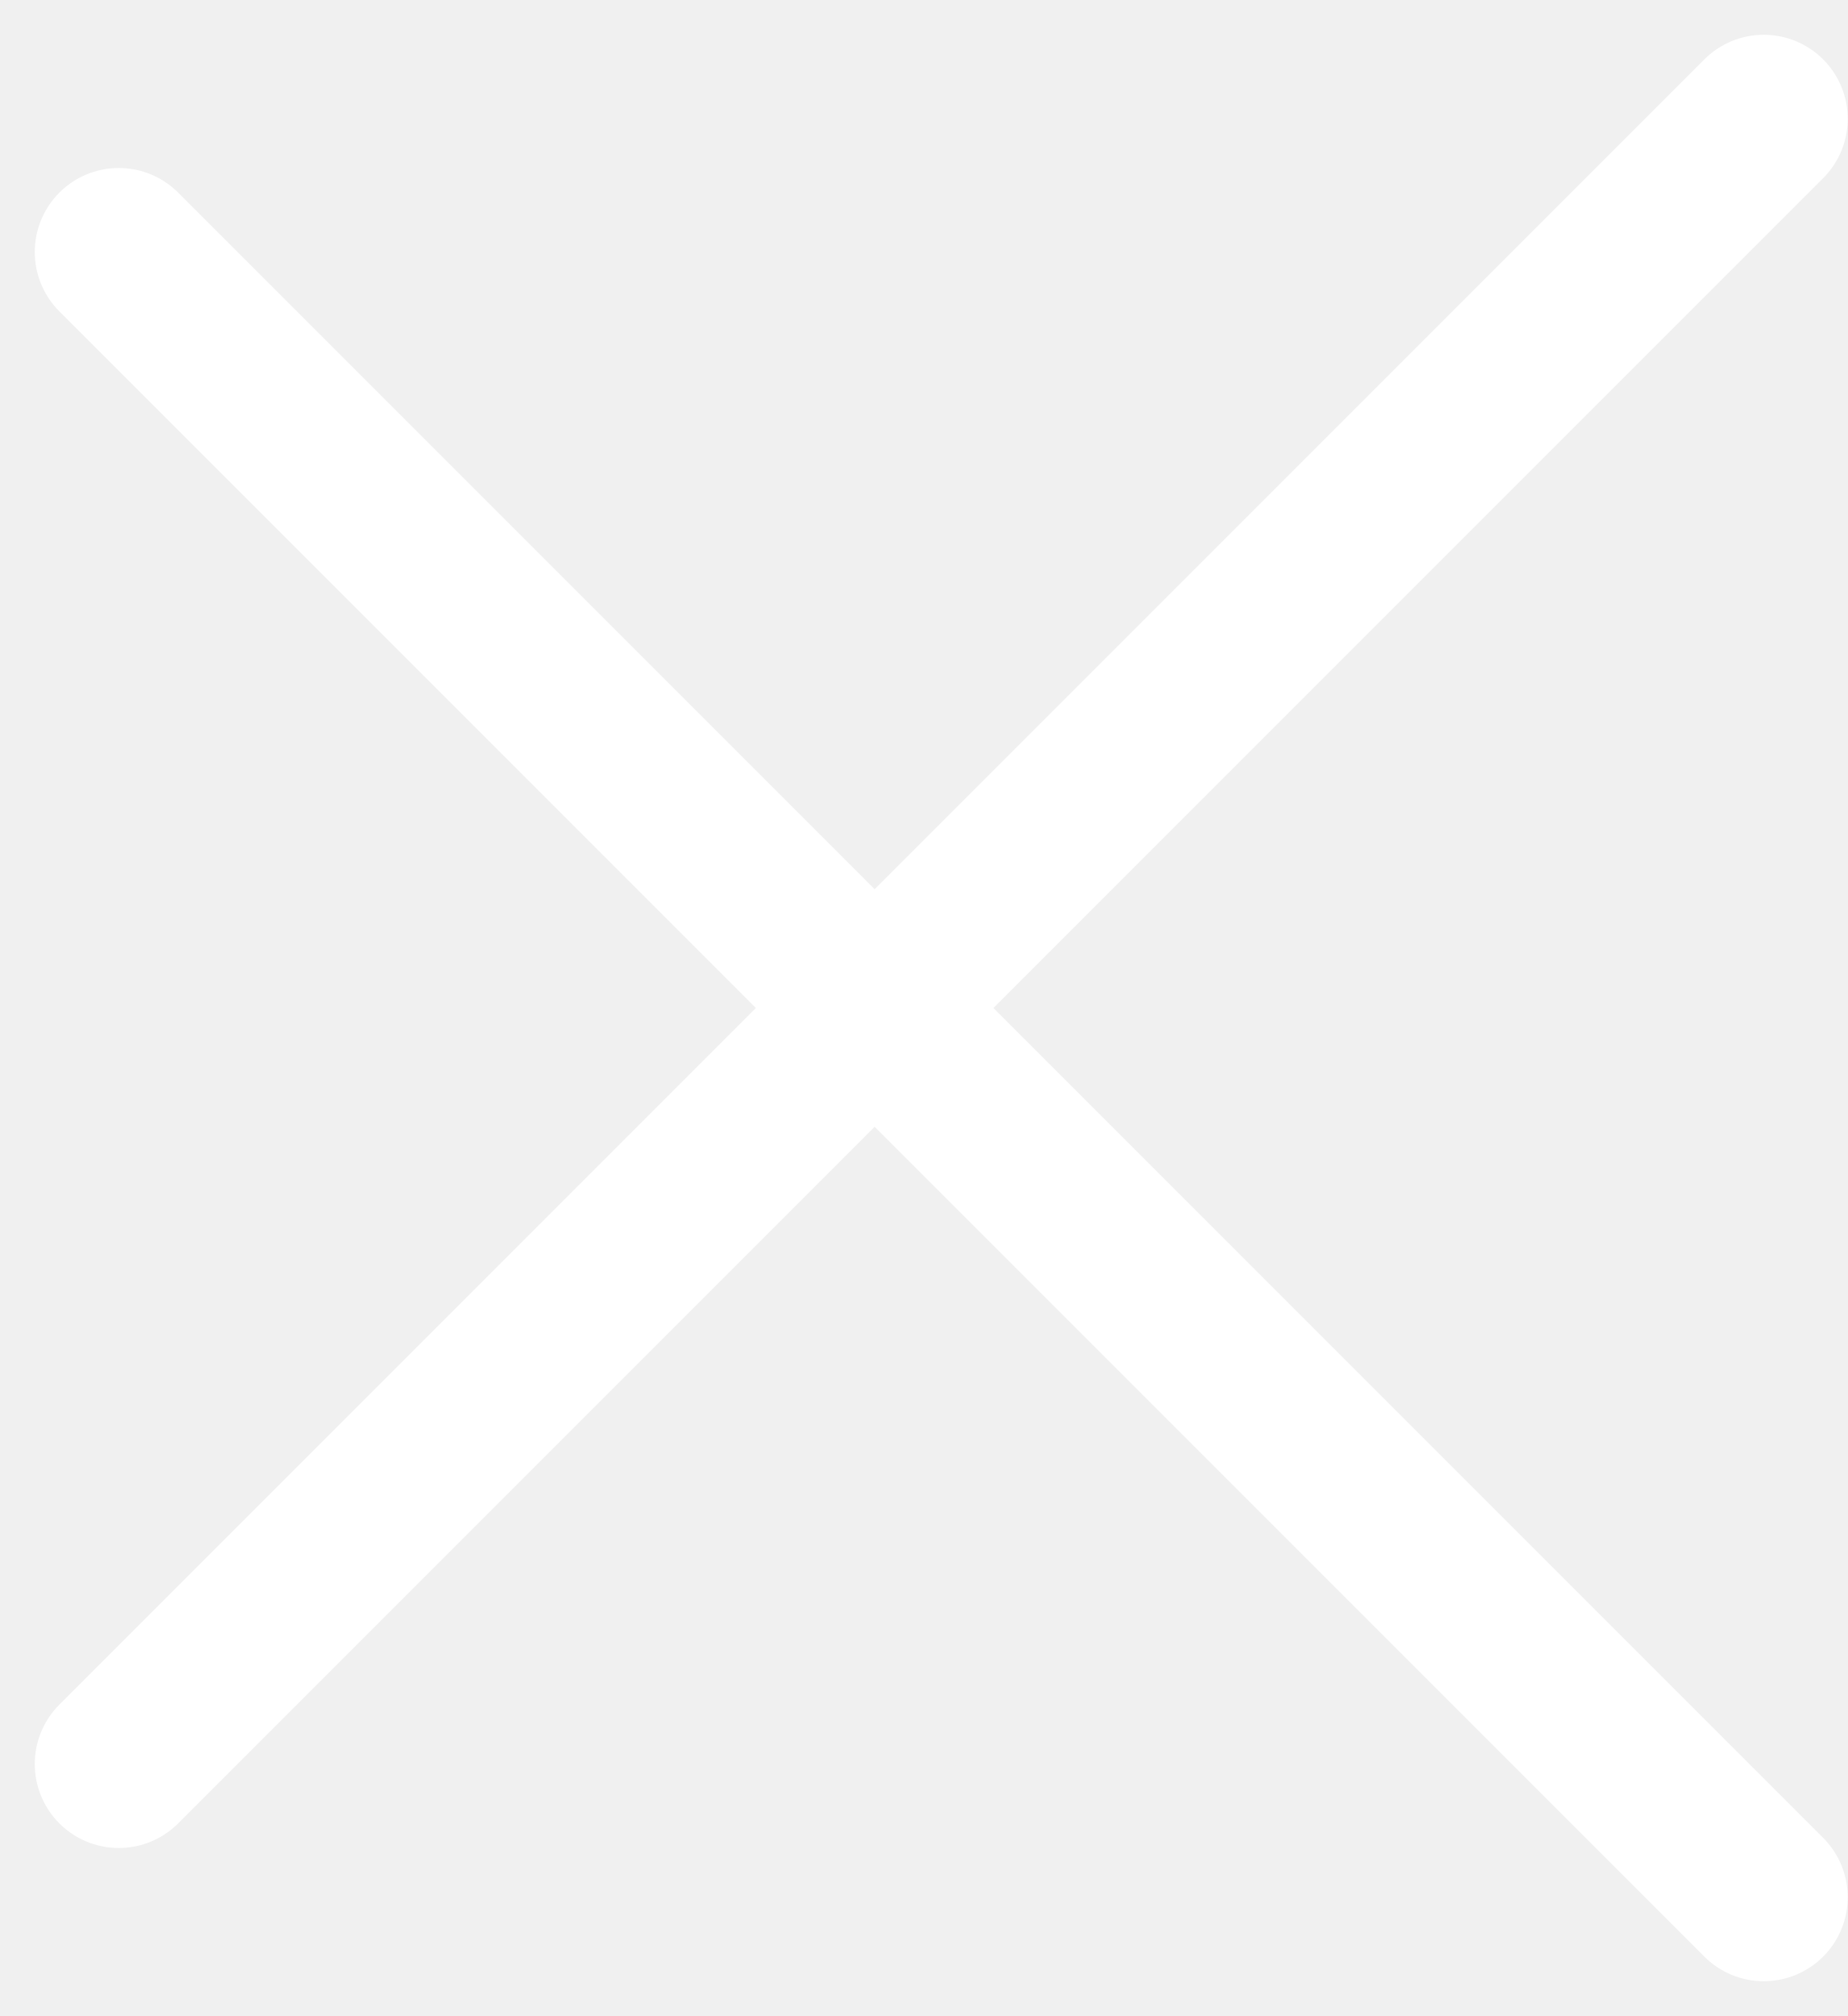
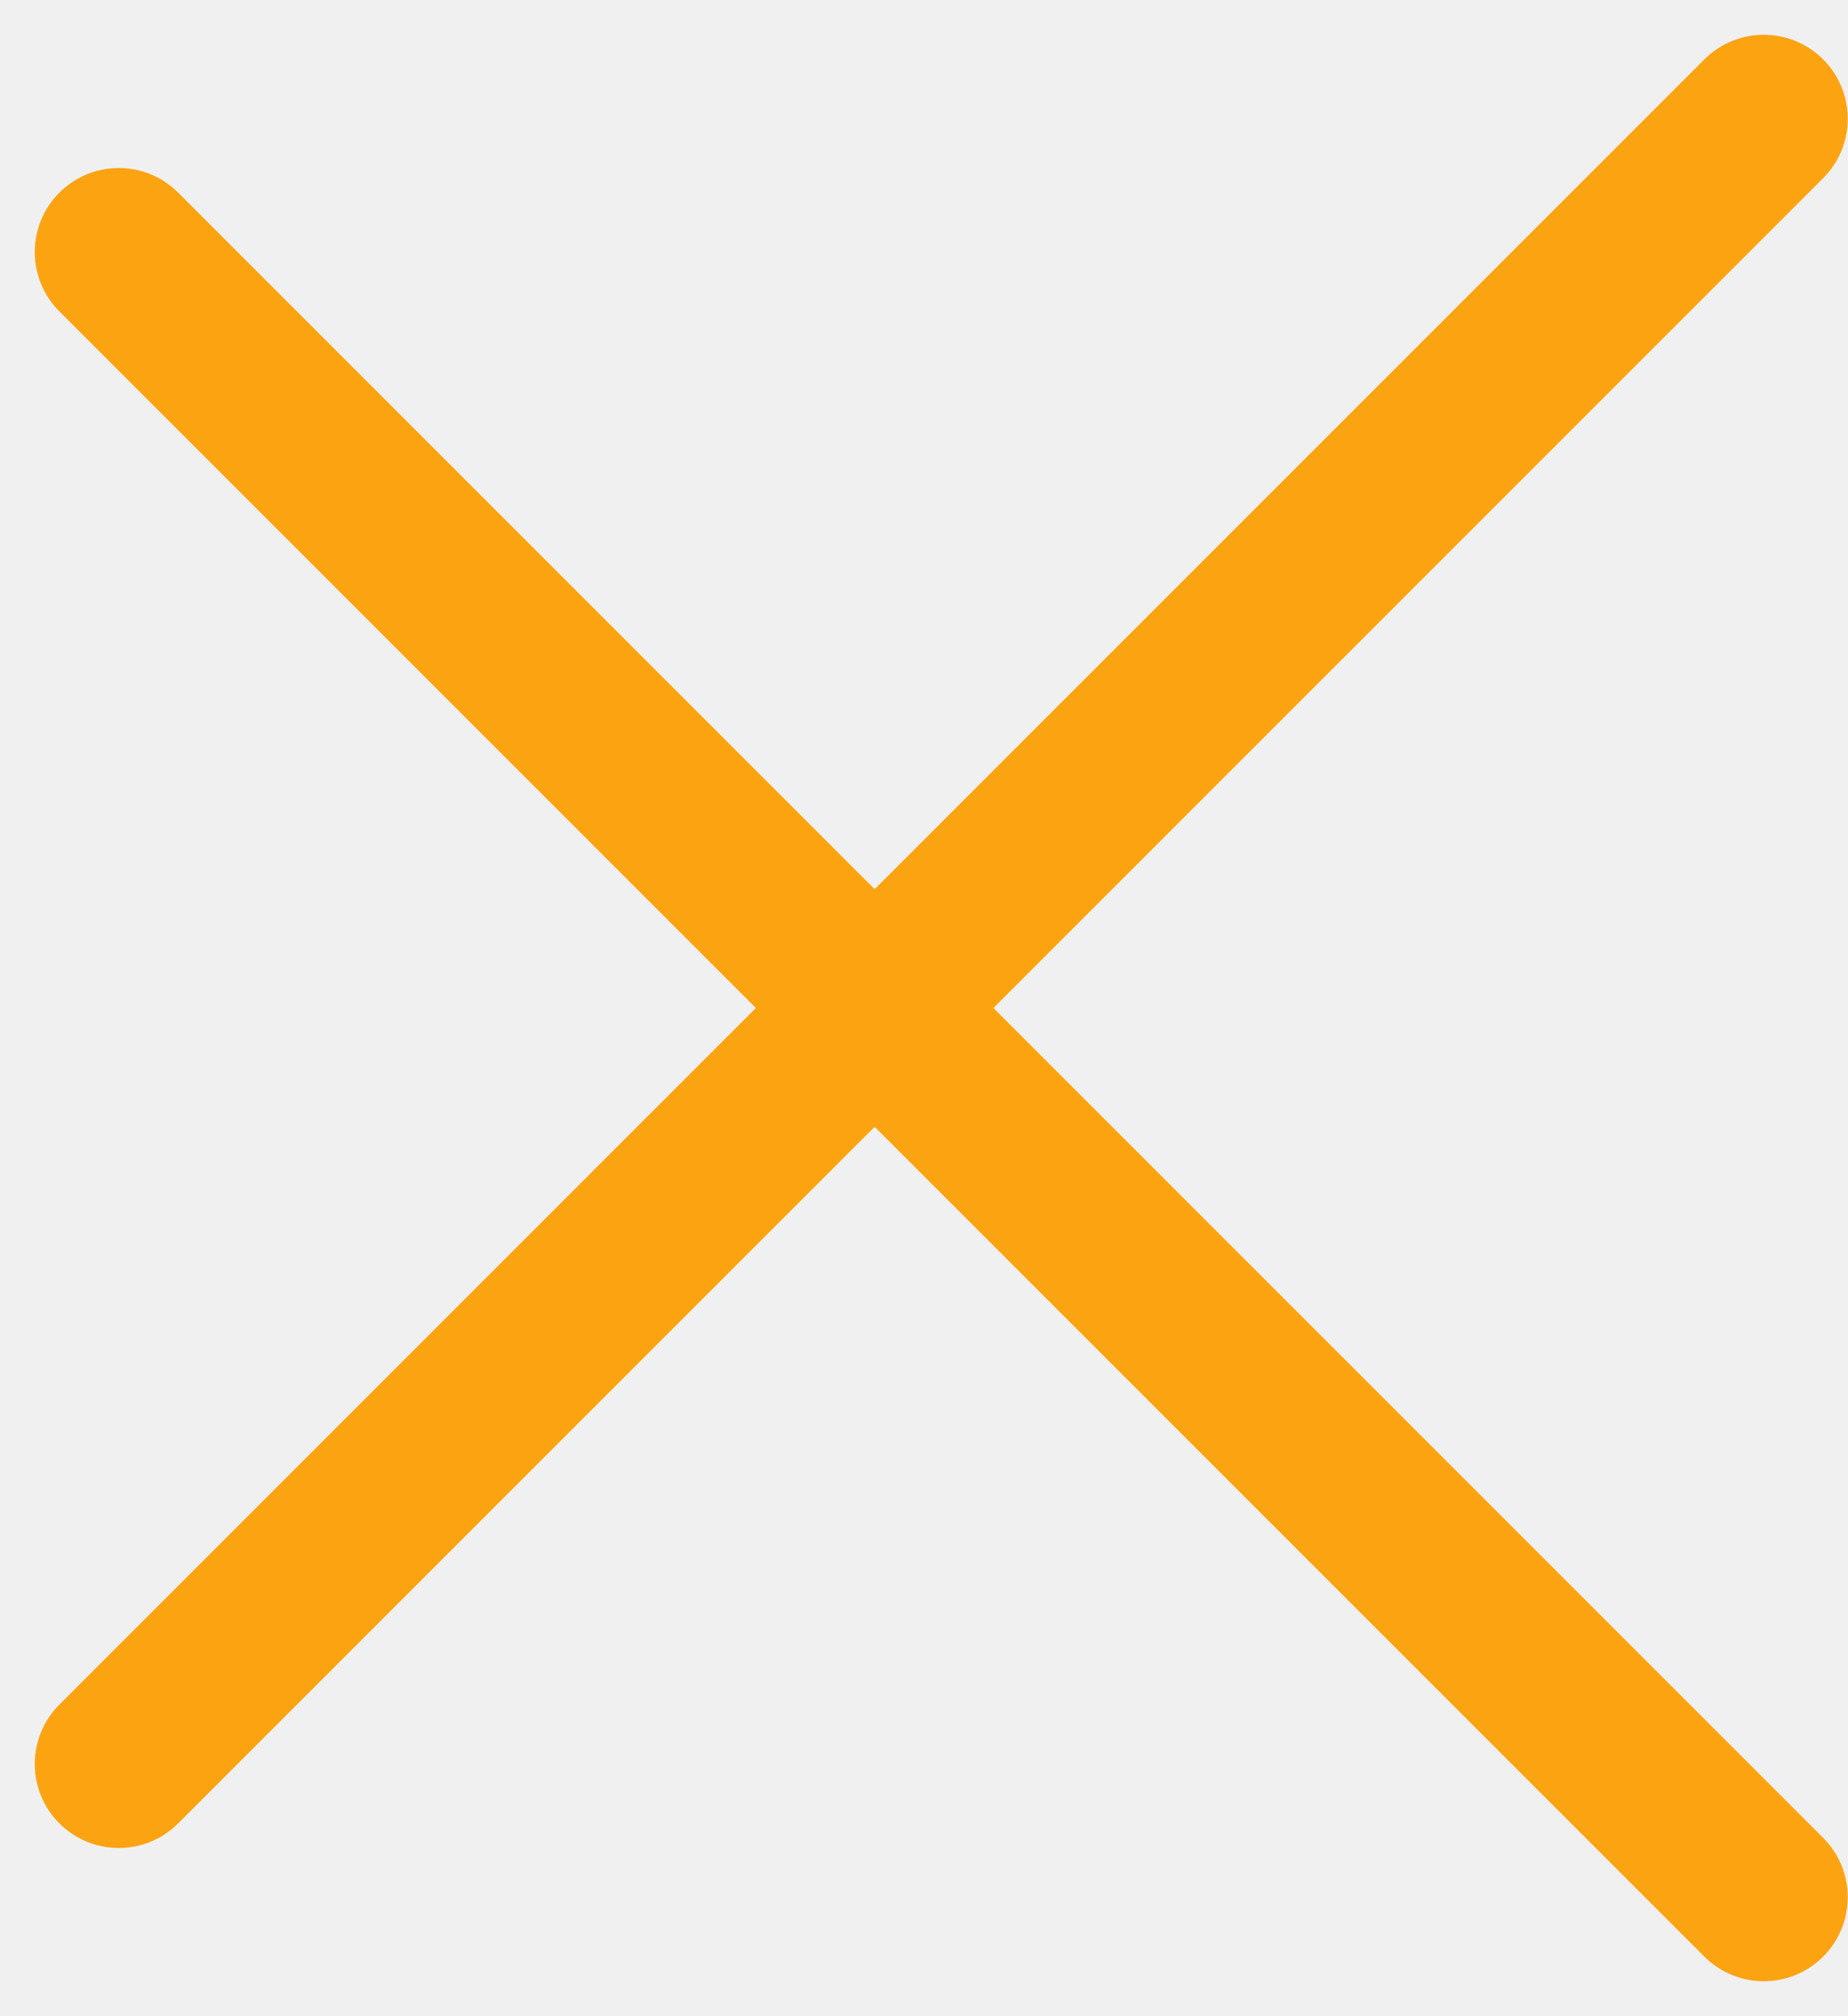
<svg xmlns="http://www.w3.org/2000/svg" width="22" height="24" viewBox="0 0 22 24" fill="none">
-   <line x1="1.414" y1="3" x2="21" y2="22.586" stroke="white" stroke-width="2" stroke-linecap="round" />
-   <line x1="21" y1="1.414" x2="1.414" y2="21" stroke="white" stroke-width="2" stroke-linecap="round" />
+   <line x1="1.414" y1="3" x2="21" y2="22.586" stroke="#FCA311" stroke-width="2" stroke-linecap="round" />
+   <line x1="21" y1="1.414" x2="1.414" y2="21" stroke="#FCA311" stroke-width="2" stroke-linecap="round" />
</svg>
